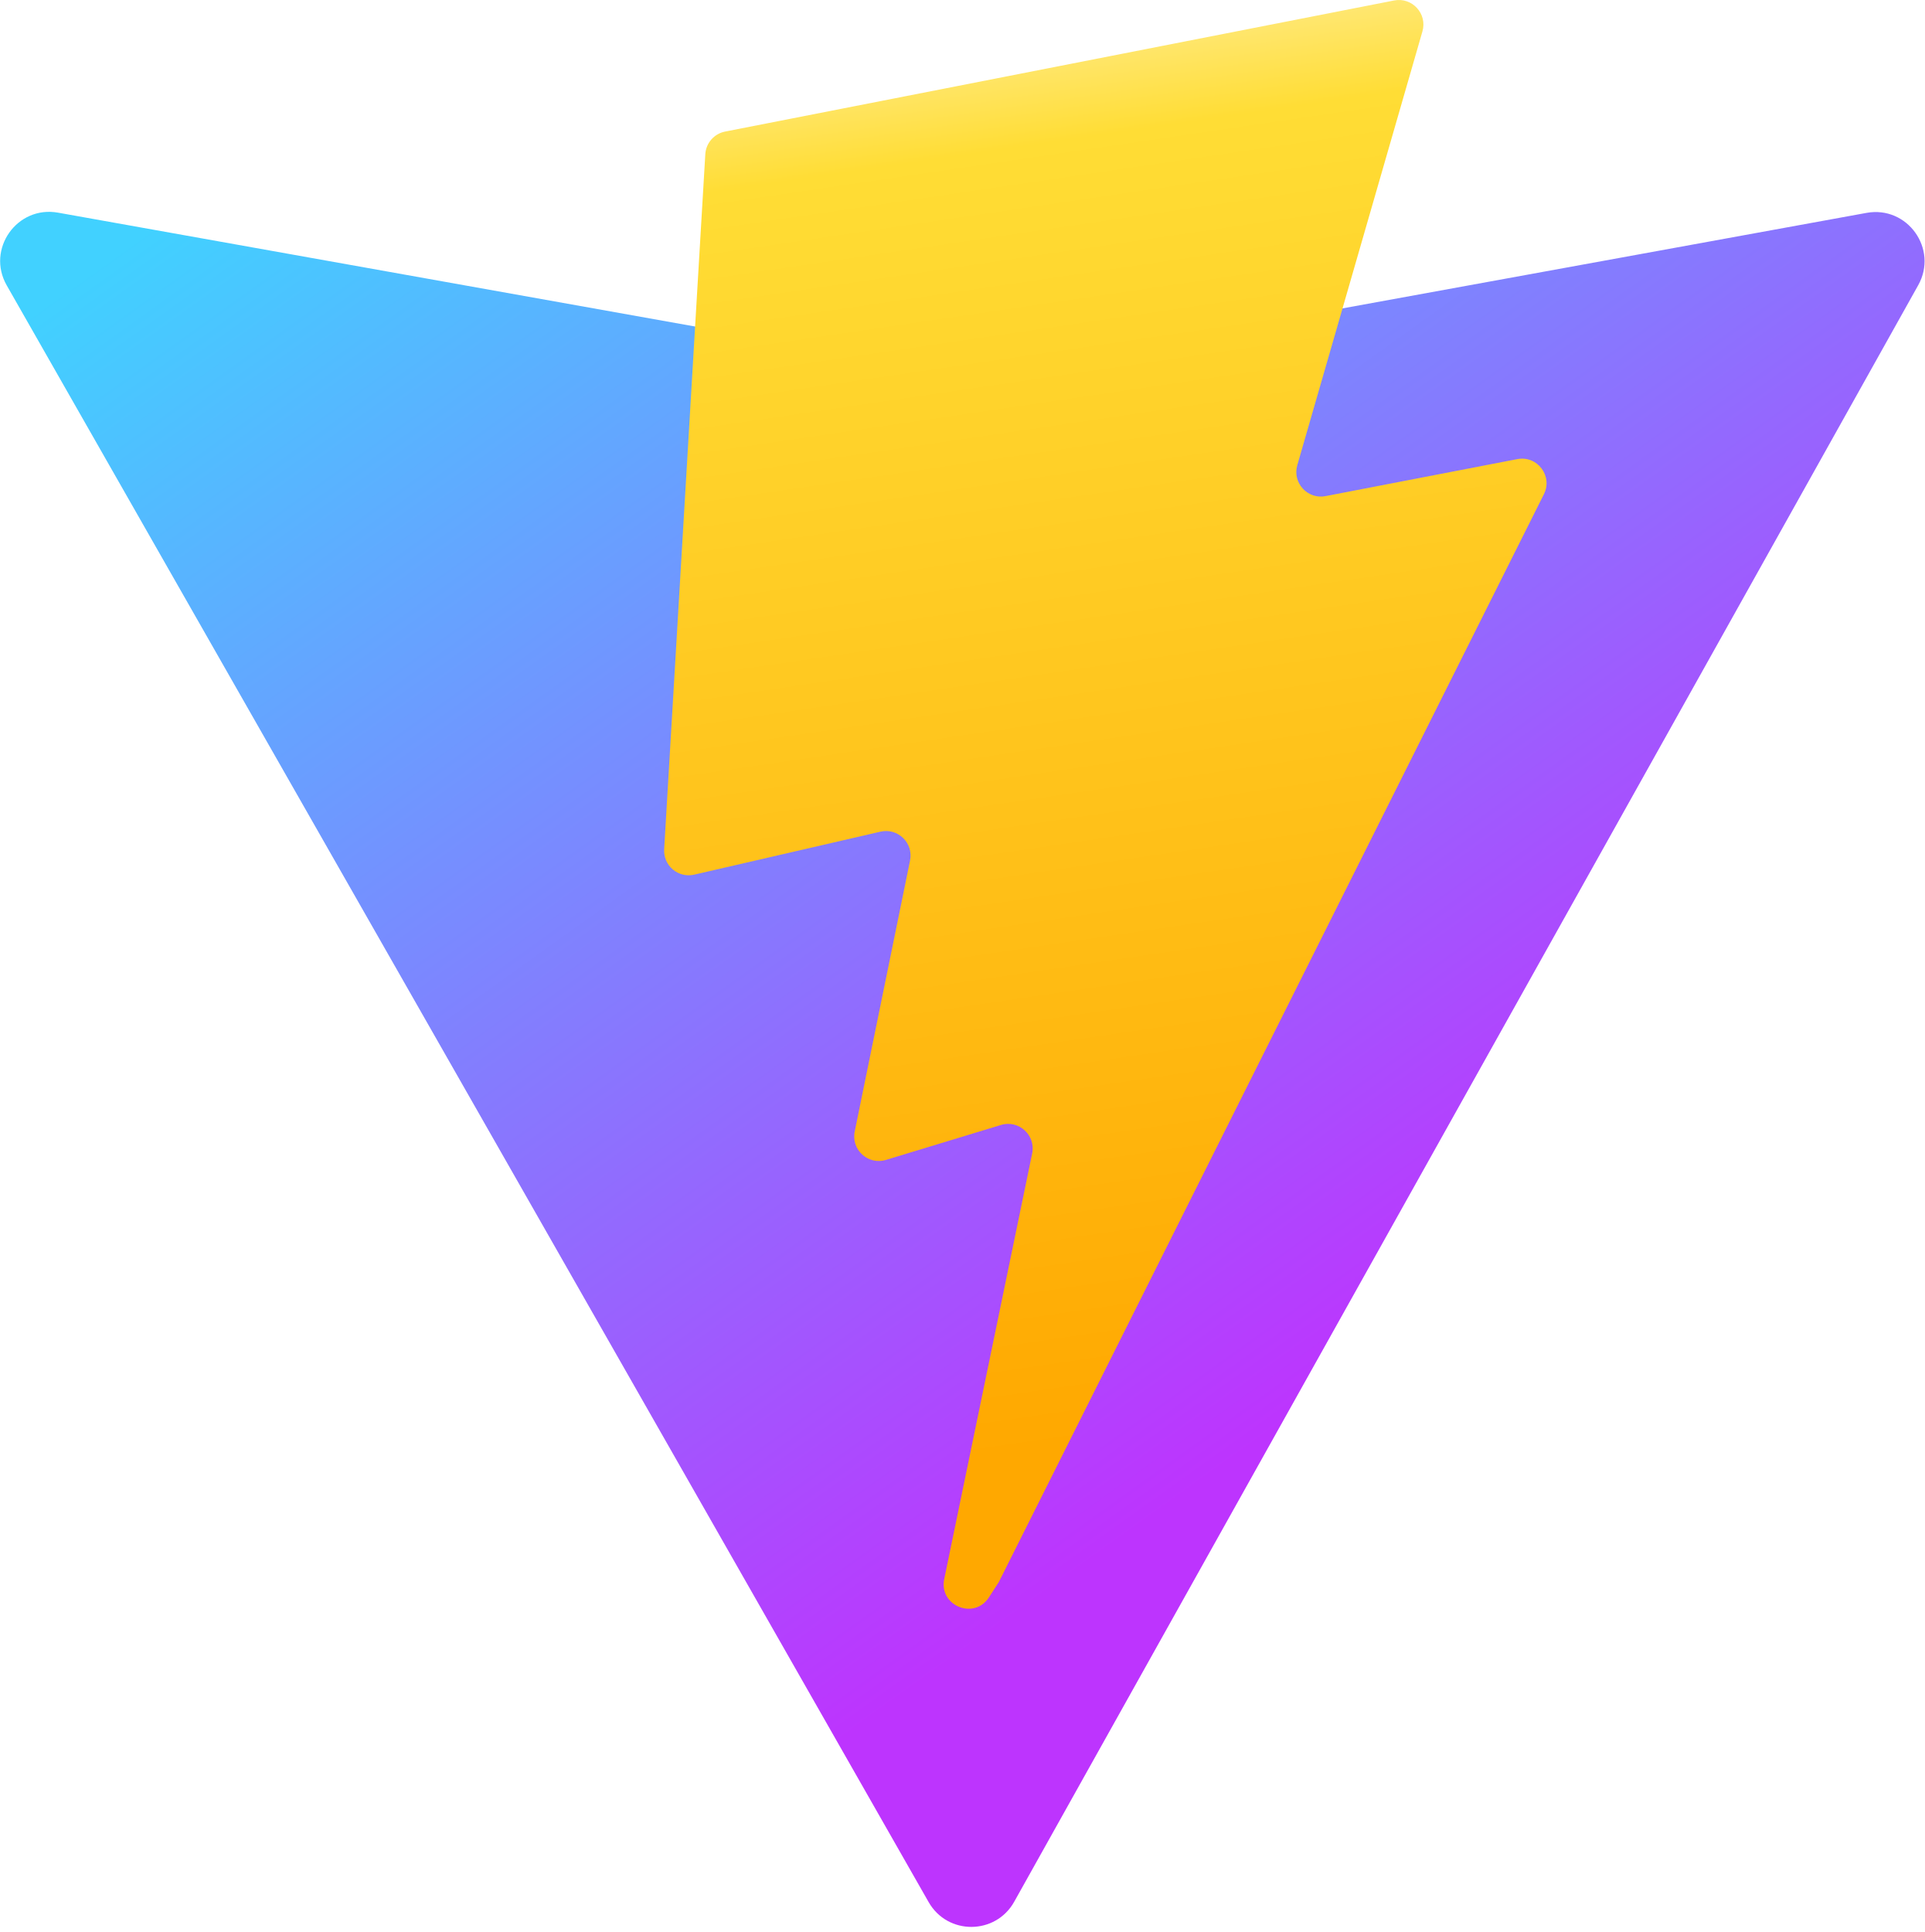
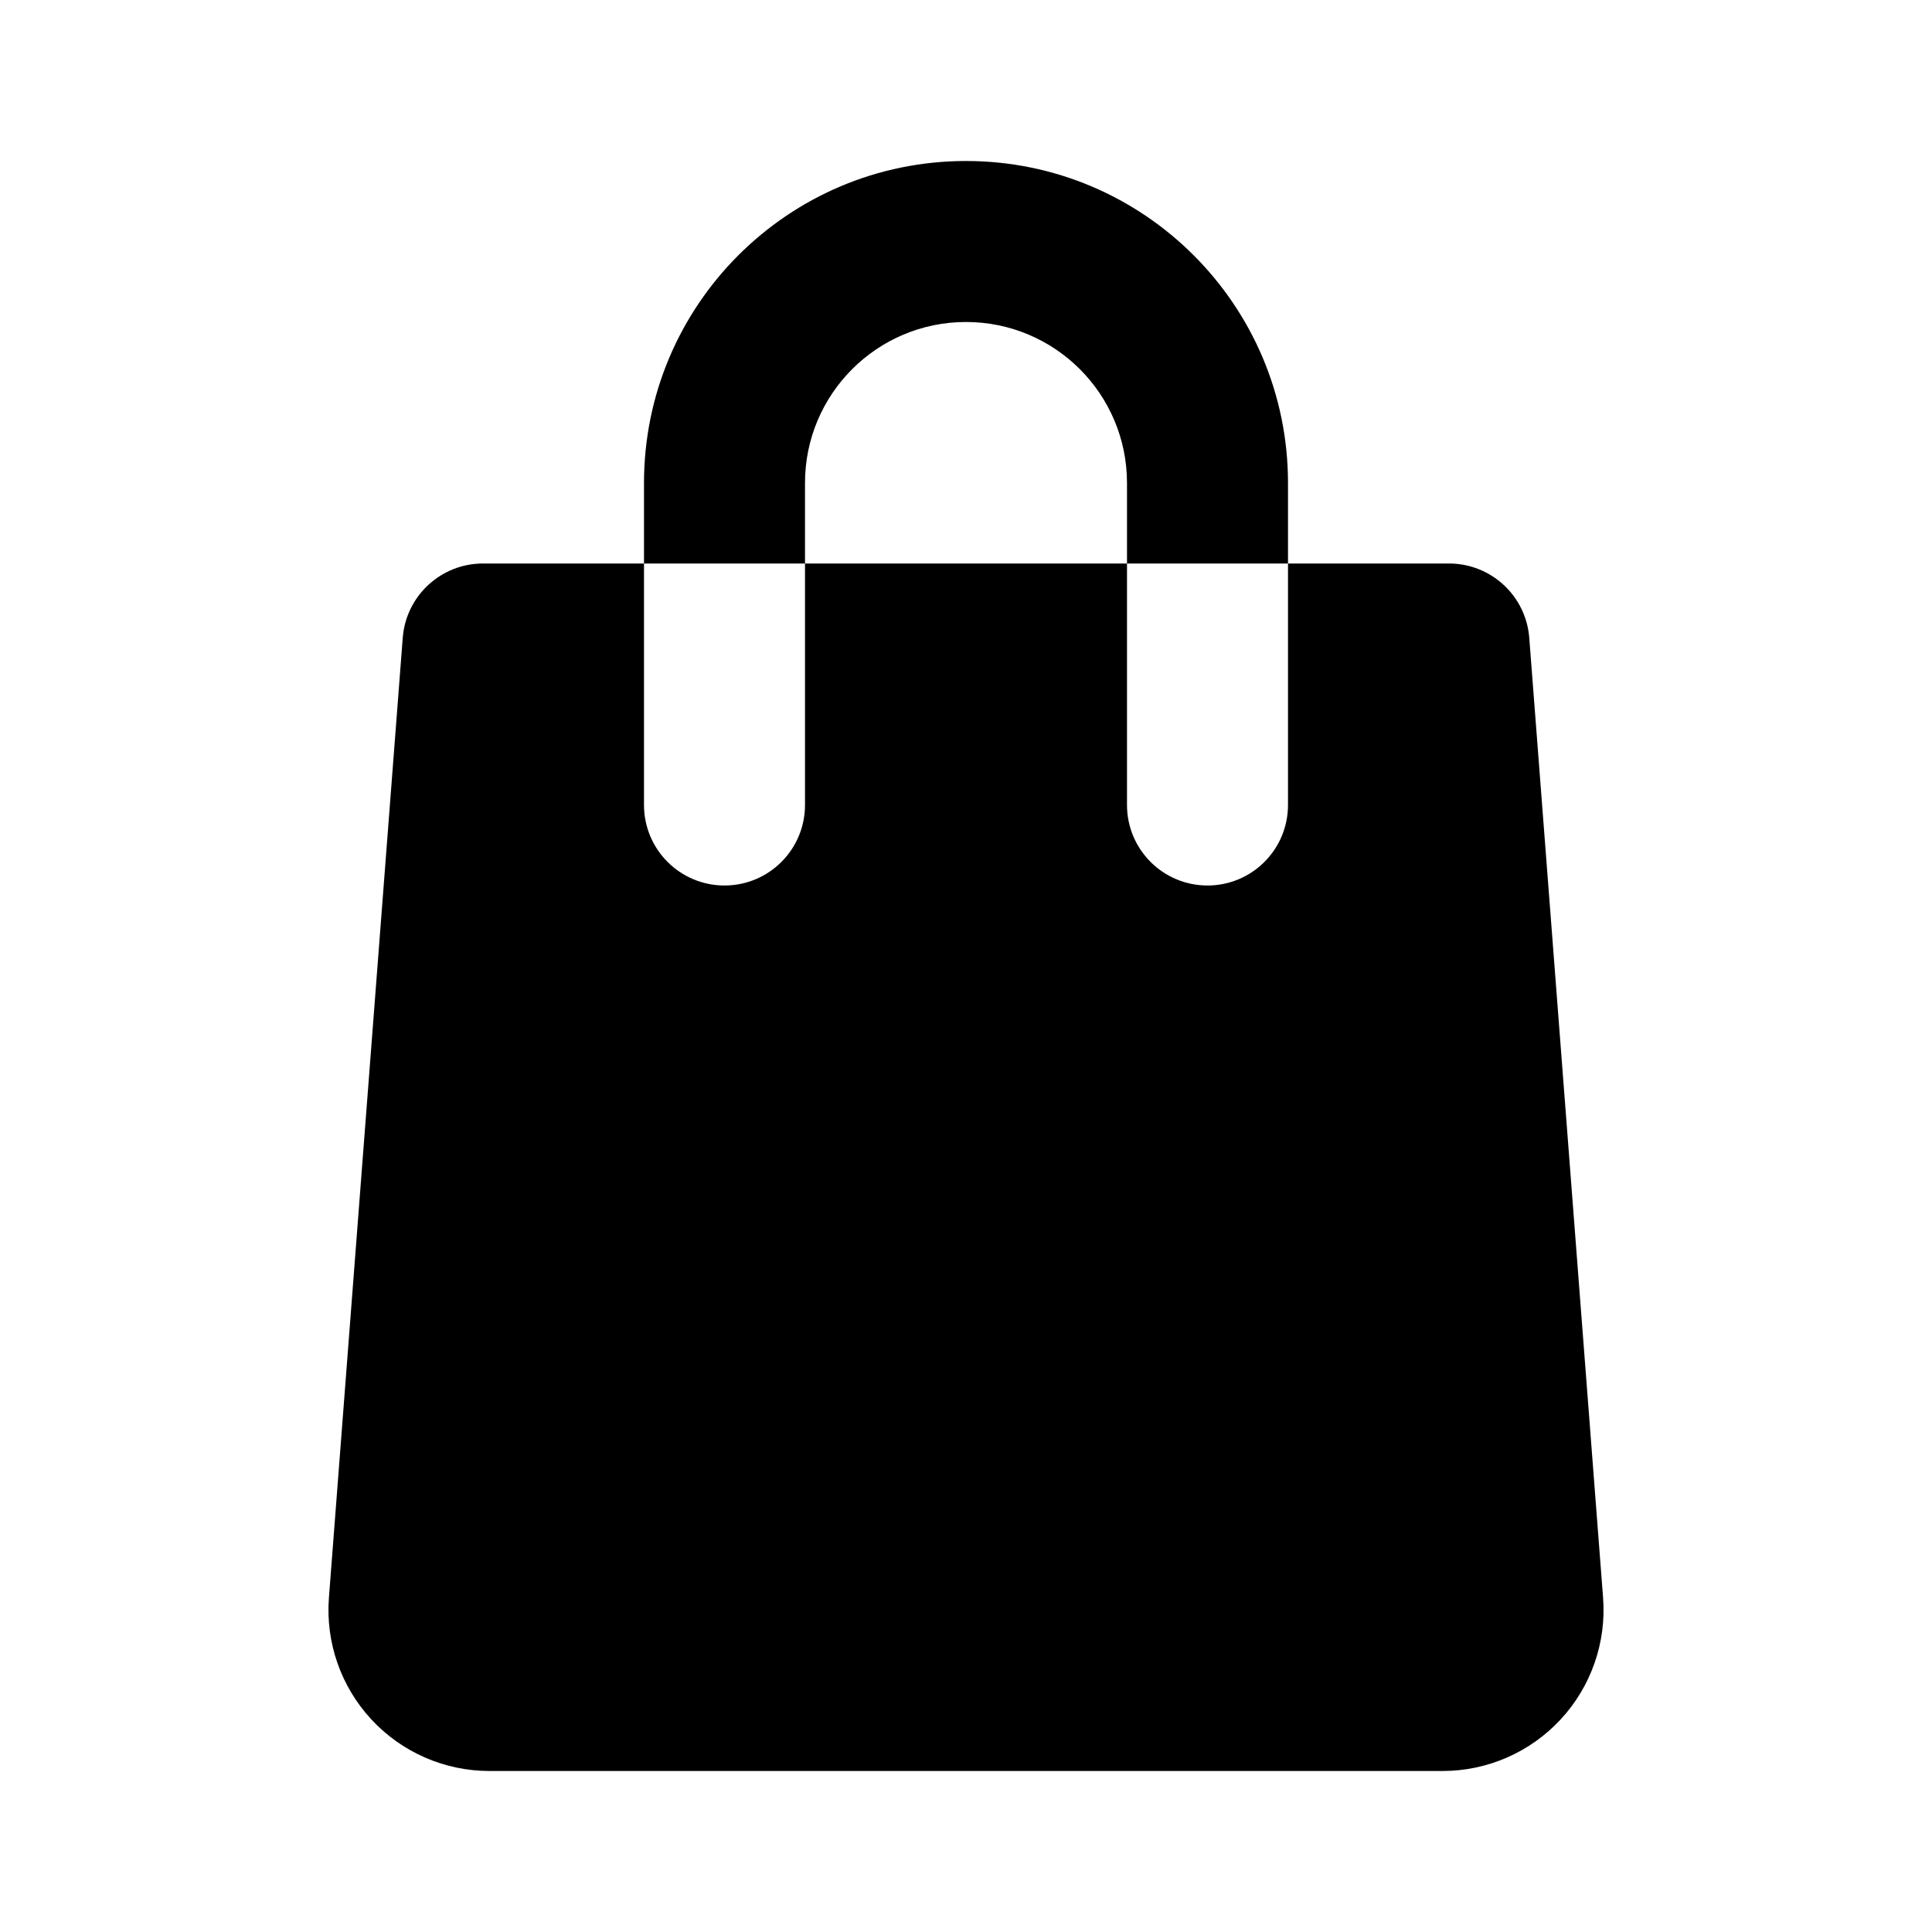
- <svg xmlns="http://www.w3.org/2000/svg" aria-hidden="true" role="img" class="iconify iconify--logos" width="31.88" height="32" preserveAspectRatio="xMidYMid meet" viewBox="0 0 256 257">
-   <defs>
-     <linearGradient id="IconifyId1813088fe1fbc01fb466" x1="-.828%" x2="57.636%" y1="7.652%" y2="78.411%">
-       <stop offset="0%" stop-color="#41D1FF" />
-       <stop offset="100%" stop-color="#BD34FE" />
-     </linearGradient>
-     <linearGradient id="IconifyId1813088fe1fbc01fb467" x1="43.376%" x2="50.316%" y1="2.242%" y2="89.03%">
-       <stop offset="0%" stop-color="#FFEA83" />
-       <stop offset="8.333%" stop-color="#FFDD35" />
-       <stop offset="100%" stop-color="#FFA800" />
-     </linearGradient>
-   </defs>
-   <path fill="url(#IconifyId1813088fe1fbc01fb466)" d="M255.153 37.938L134.897 252.976c-2.483 4.44-8.862 4.466-11.382.048L.875 37.958c-2.746-4.814 1.371-10.646 6.827-9.67l120.385 21.517a6.537 6.537 0 0 0 2.322-.004l117.867-21.483c5.438-.991 9.574 4.796 6.877 9.62Z" />
-   <path fill="url(#IconifyId1813088fe1fbc01fb467)" d="M185.432.063L96.44 17.501a3.268 3.268 0 0 0-2.634 3.014l-5.474 92.456a3.268 3.268 0 0 0 3.997 3.378l24.777-5.718c2.318-.535 4.413 1.507 3.936 3.838l-7.361 36.047c-.495 2.426 1.782 4.5 4.151 3.78l15.304-4.649c2.372-.72 4.652 1.36 4.15 3.788l-11.698 56.621c-.732 3.542 3.979 5.473 5.943 2.437l1.313-2.028l72.516-144.72c1.215-2.423-.88-5.186-3.54-4.672l-25.505 4.922c-2.396.462-4.435-1.77-3.759-4.114l16.646-57.705c.677-2.35-1.37-4.583-3.769-4.113Z" />
+ <svg xmlns="http://www.w3.org/2000/svg" class="w-6 h-6 text-gray-800 dark:text-white" aria-hidden="true" width="24" height="24" fill="currentColor" viewBox="0 0 24 24">
+   <path fill-rule="evenodd" d="M14 7h-4v3a1 1 0 0 1-2 0V7H6a1 1 0 0 0-.997.923l-.917 11.924A2 2 0 0 0 6.08 22h11.84a2 2 0 0 0 1.994-2.153l-.917-11.924A1 1 0 0 0 18 7h-2v3a1 1 0 1 1-2 0V7Zm-2-3a2 2 0 0 0-2 2v1H8V6a4 4 0 0 1 8 0v1h-2V6a2 2 0 0 0-2-2Z" clip-rule="evenodd" />
</svg>
